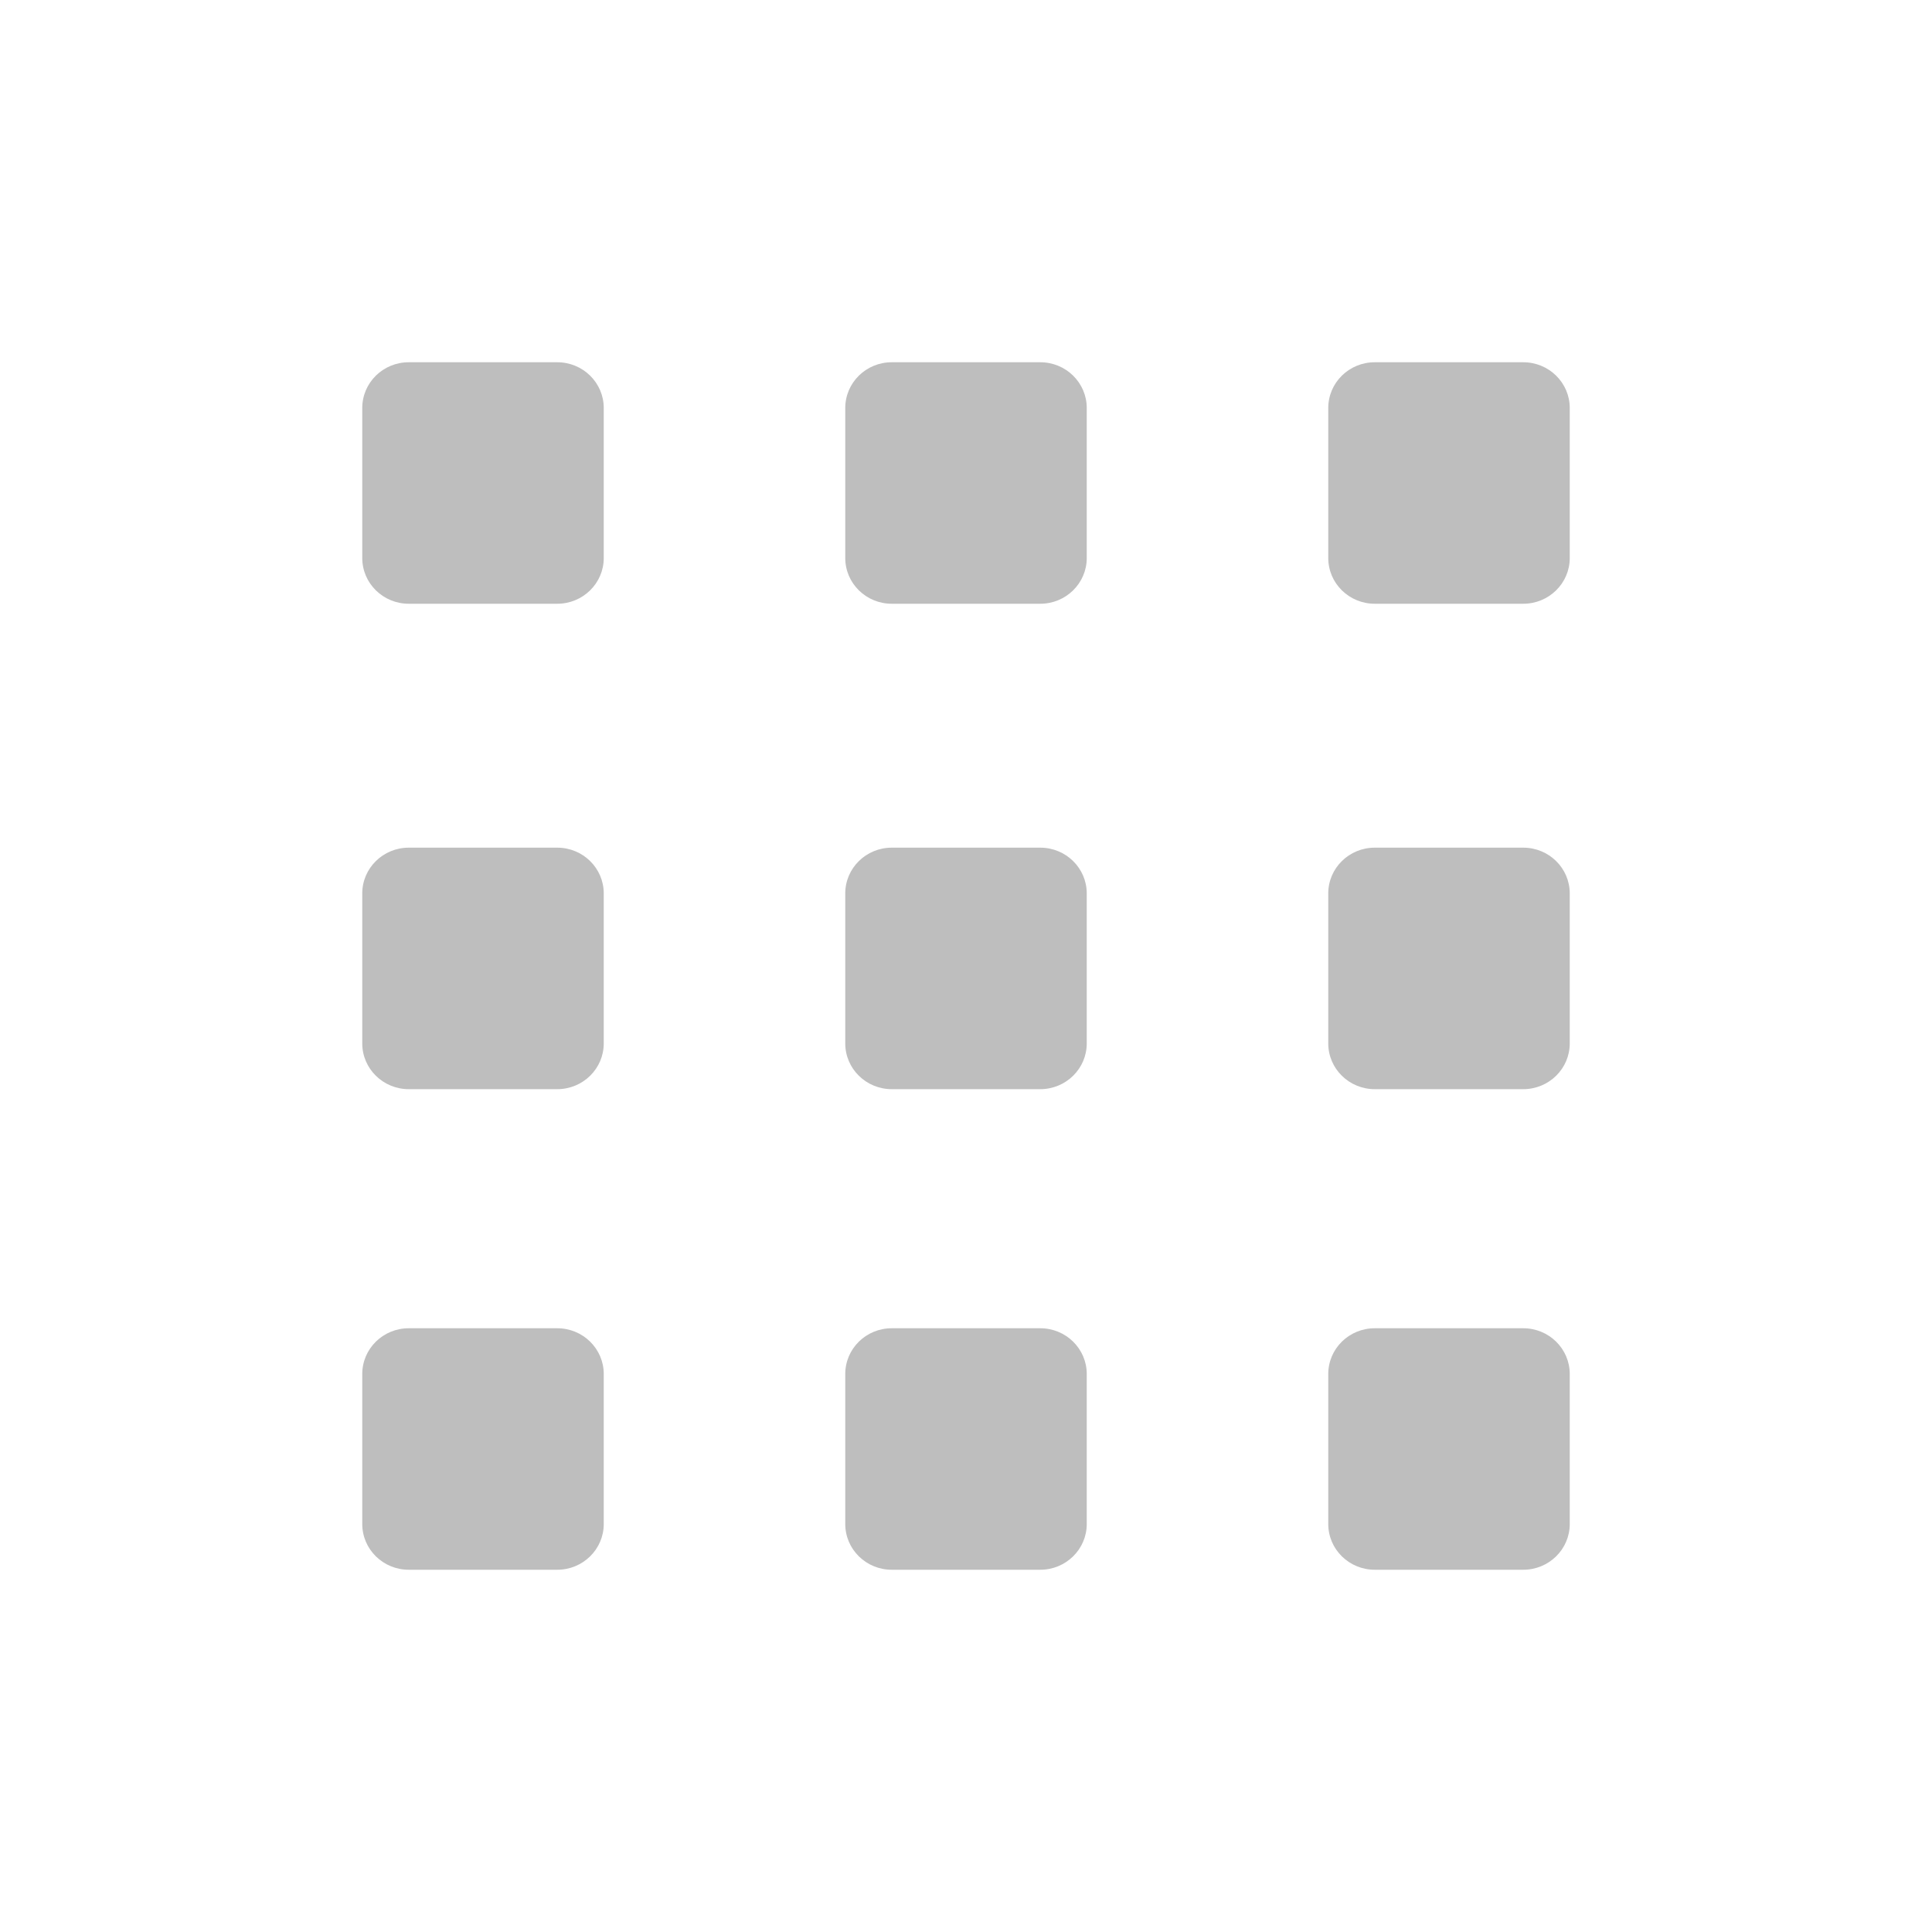
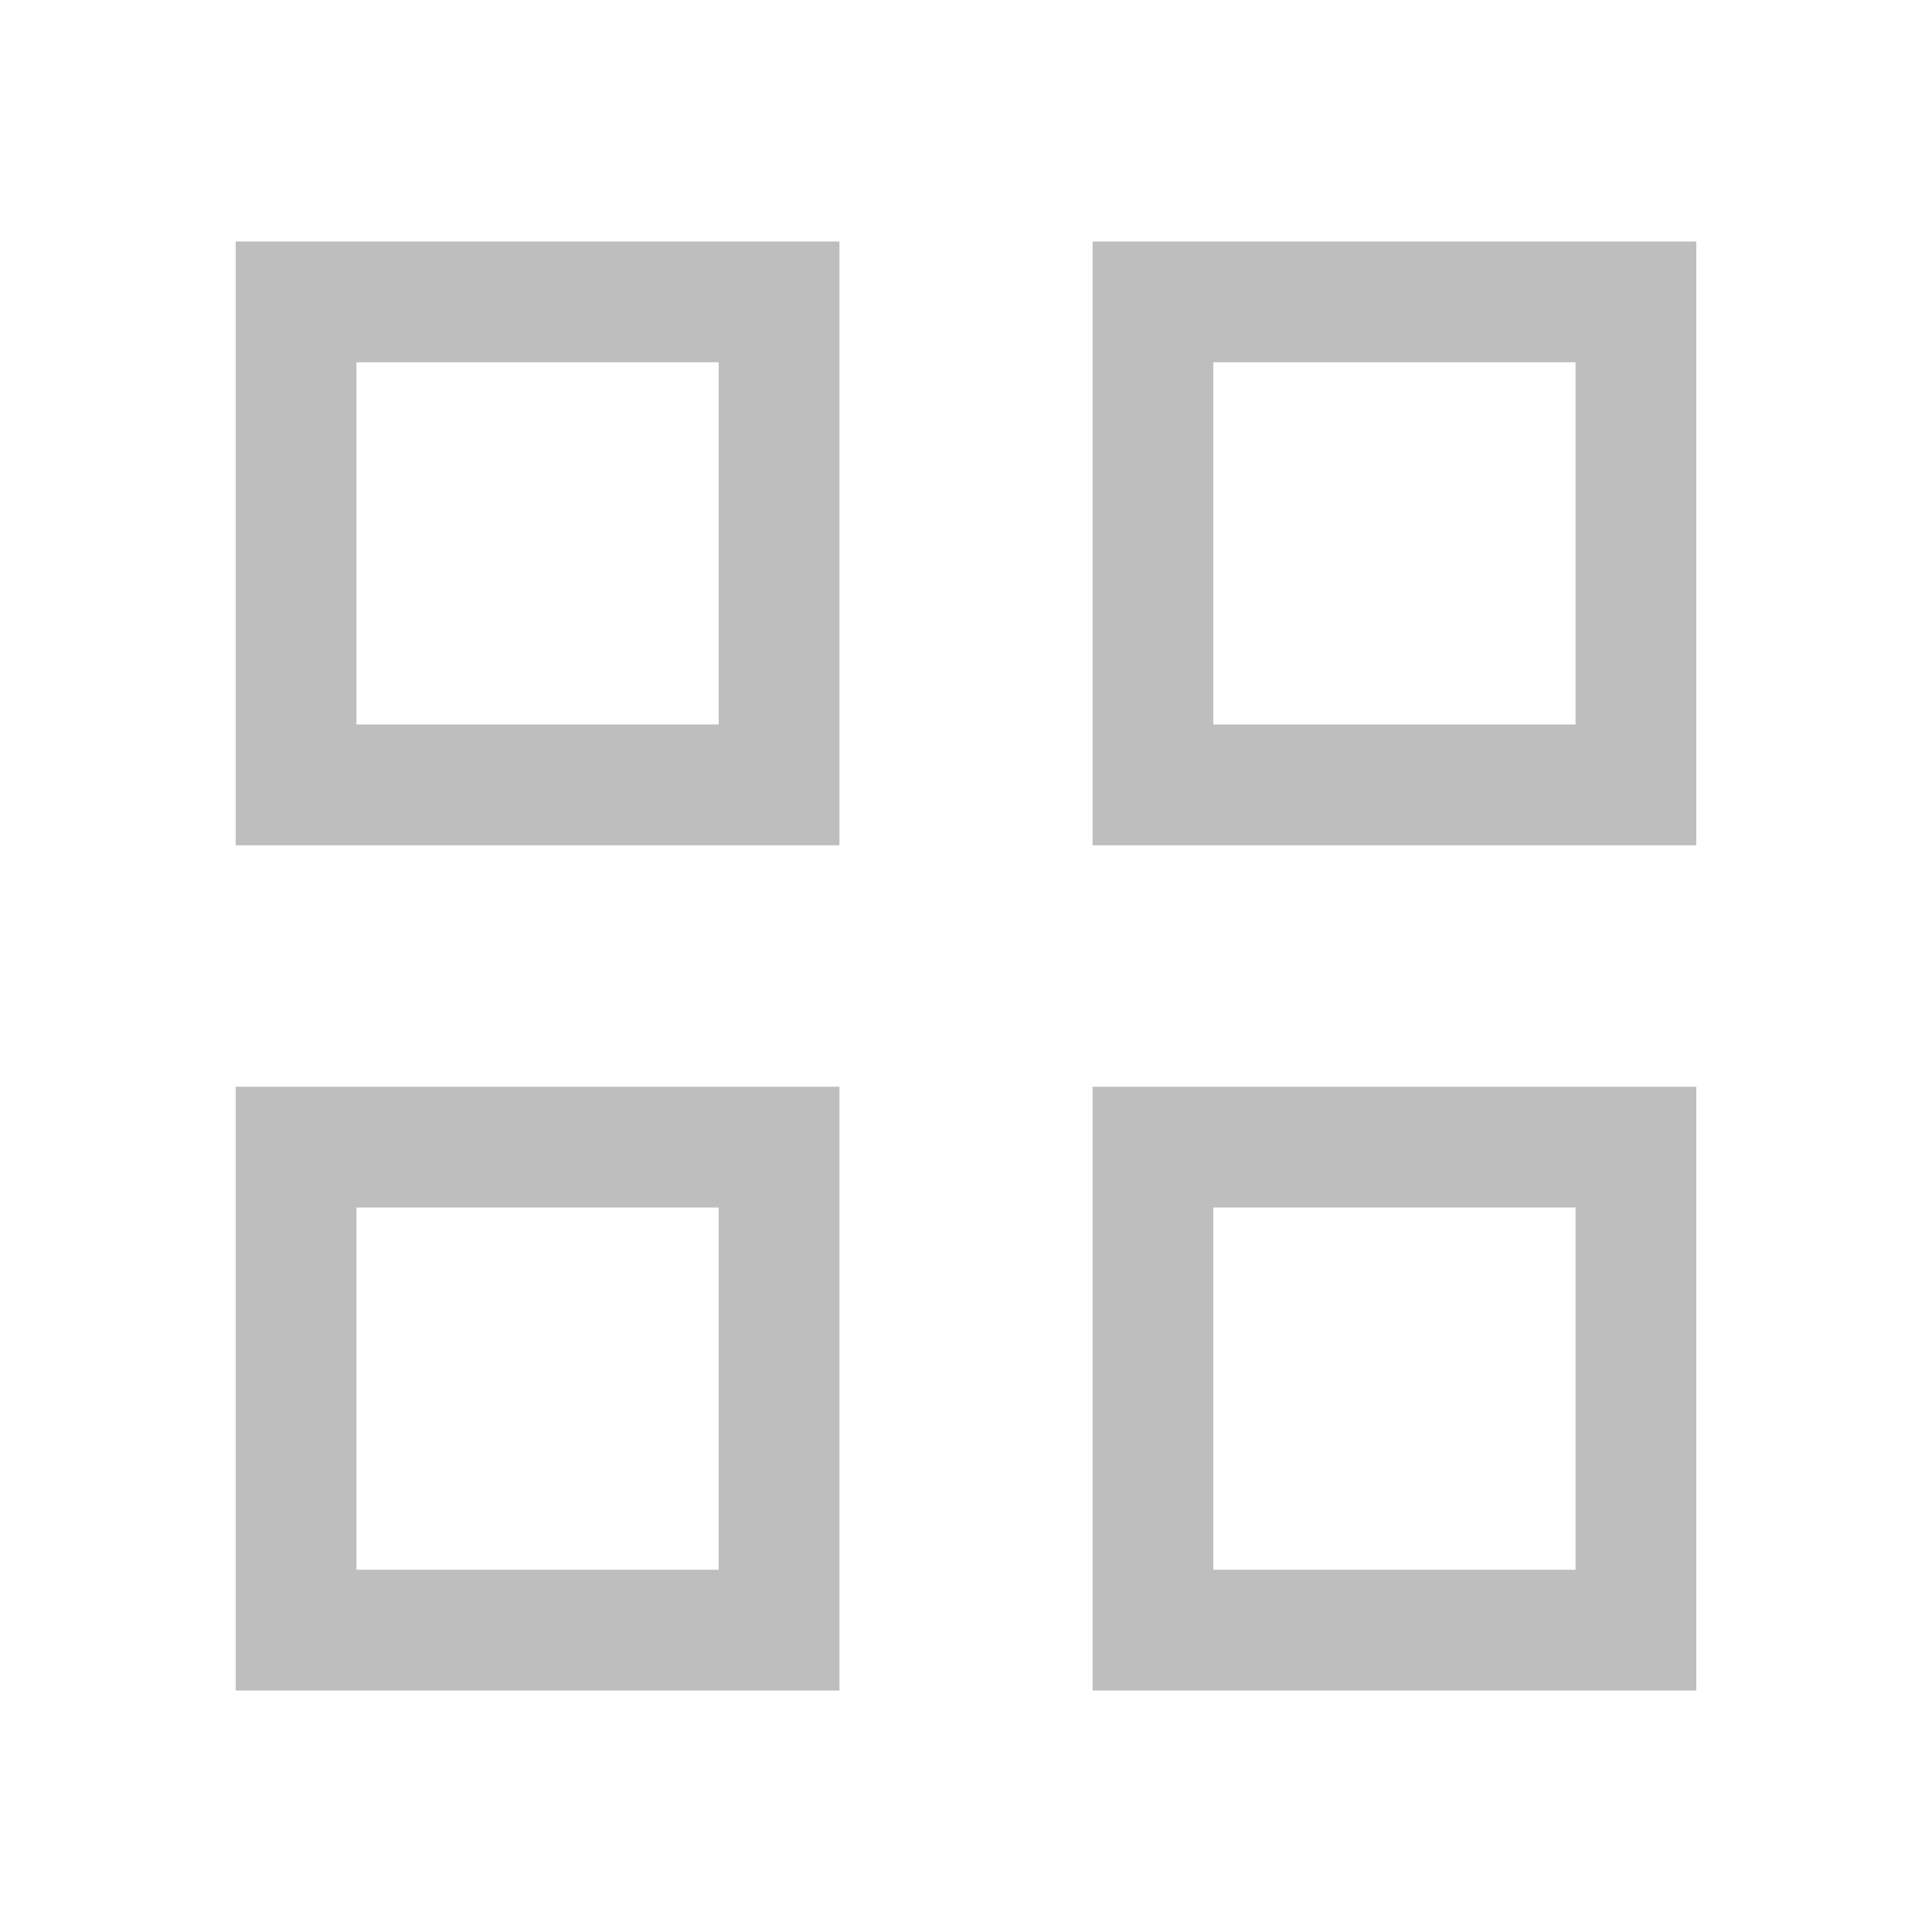
- <svg xmlns="http://www.w3.org/2000/svg" id="svg7384" height="16" width="16" version="1.1">
-   <g id="layer12" transform="translate(-61 -867)">
-     <rect id="rect13363" style="color:#000000;enable-background:new;fill:#bebebe" rx=".385" ry=".379" height="2" width="2" y="870" x="64" />
-     <rect id="rect13365" style="color:#000000;enable-background:new;fill:#bebebe" rx=".385" ry=".379" height="2" width="2" y="870" x="68" />
-     <rect id="rect13367" style="color:#000000;enable-background:new;fill:#bebebe" rx=".385" ry=".379" height="2" width="2" y="870" x="72" />
-     <rect id="rect13369" style="color:#000000;enable-background:new;fill:#bebebe" rx=".385" ry=".379" height="2" width="2" y="874.02" x="64" />
-     <rect id="rect13371" style="color:#000000;enable-background:new;fill:#bebebe" rx=".385" ry=".379" height="2" width="2" y="874.02" x="68" />
-     <rect id="rect13373" style="color:#000000;enable-background:new;fill:#bebebe" rx=".385" ry=".379" height="2" width="2" y="874.02" x="72" />
-     <rect id="rect13375" style="color:#000000;enable-background:new;fill:#bebebe" rx=".385" ry=".379" height="2" width="2" y="878" x="64" />
-     <rect id="rect13377" style="color:#000000;enable-background:new;fill:#bebebe" rx=".385" ry=".379" height="2" width="2" y="878" x="68" />
-     <rect id="rect13379" style="color:#000000;enable-background:new;fill:#bebebe" rx=".385" ry=".379" height="2" width="2" y="878" x="72" />
-   </g>
+ <svg xmlns="http://www.w3.org/2000/svg" version="1.1" width="16" height="16" id="svg7384">
+   <defs id="defs11" />
+   <path style="fill:#bebebe;fill-opacity:1;stroke:none" d="m 9.048,2 0,5 5,0 0,-5 z m 1,1 3,0 0,3 -3,0 z" id="path3247" />
+   <path id="path3249" d="m 9.048,9 0,5 5,0 0,-5 z m 1,1 3,0 0,3 -3,0 z" style="fill:#bebebe;fill-opacity:1;stroke:none" />
+   <path id="path3253" d="m 6.952,2 0,5 -5,0 0,-5 z m -1,1 -3,0 0,3 3,0 z" style="fill:#bebebe;fill-opacity:1;stroke:none" />
+   <path style="fill:#bebebe;fill-opacity:1;stroke:none" d="m 6.952,9 0,5 -5,0 0,-5 z m -1,1 -3,0 0,3 3,0 z" id="path3255" />
</svg>
